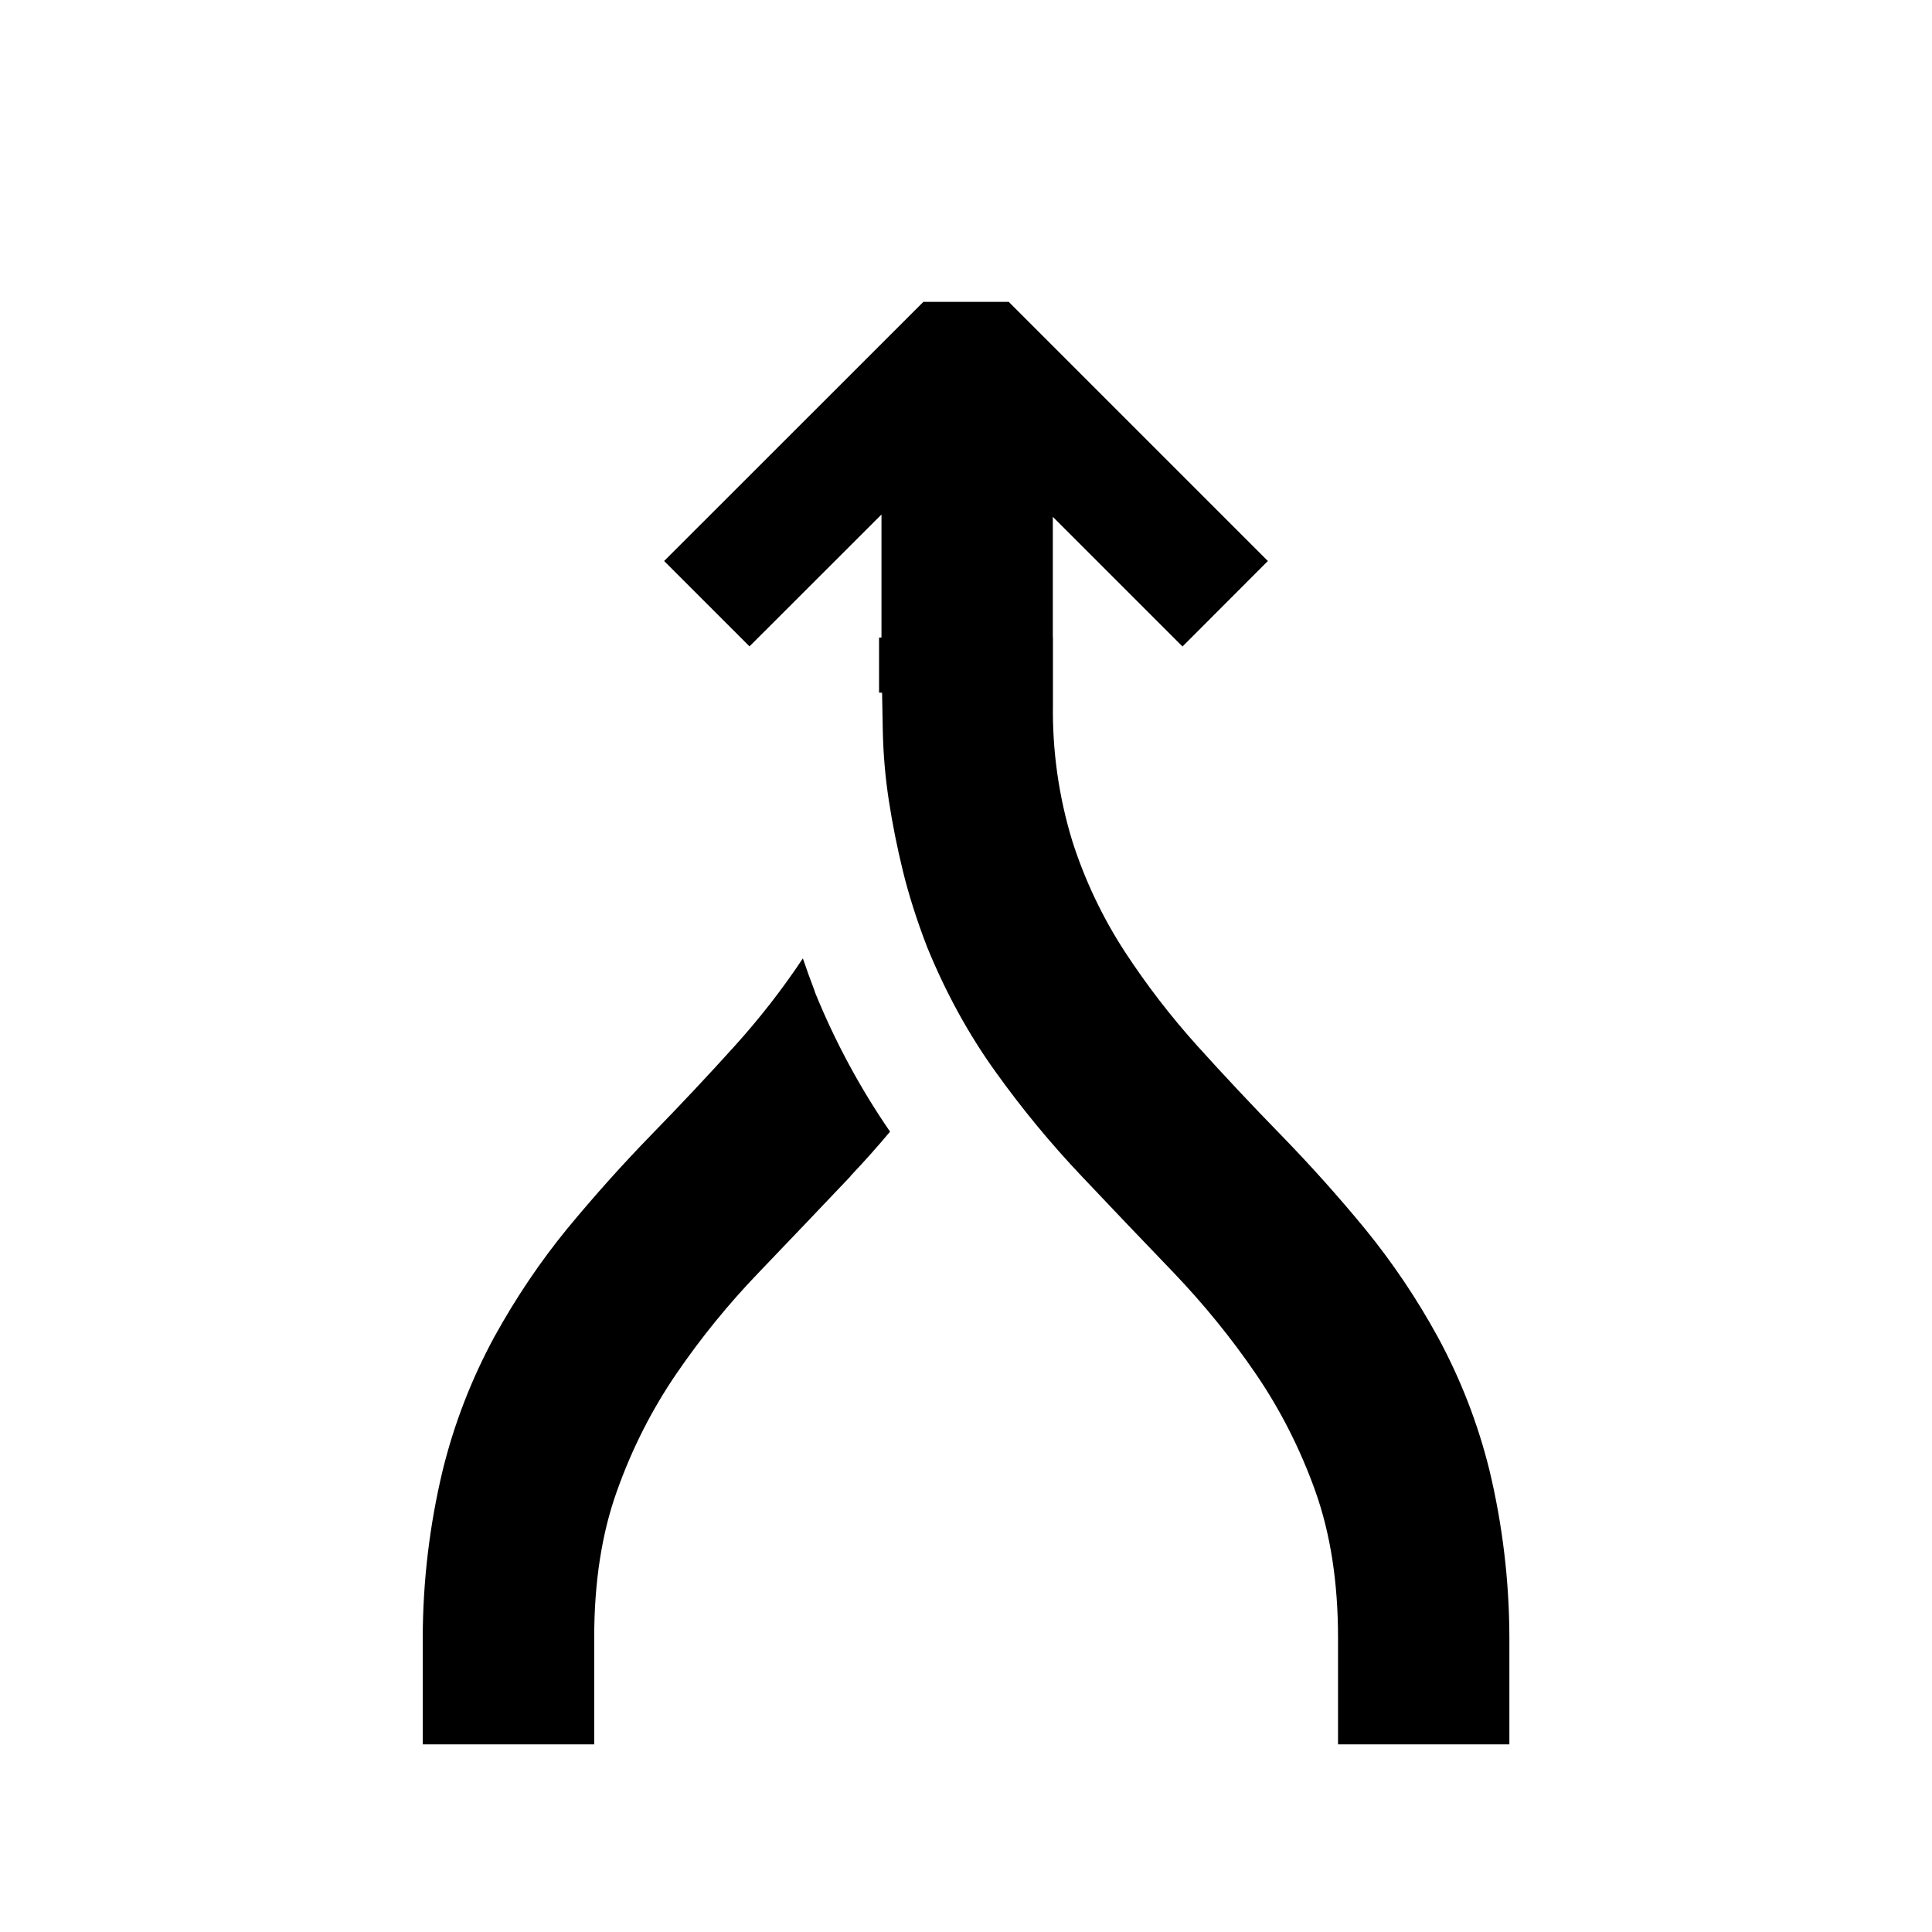
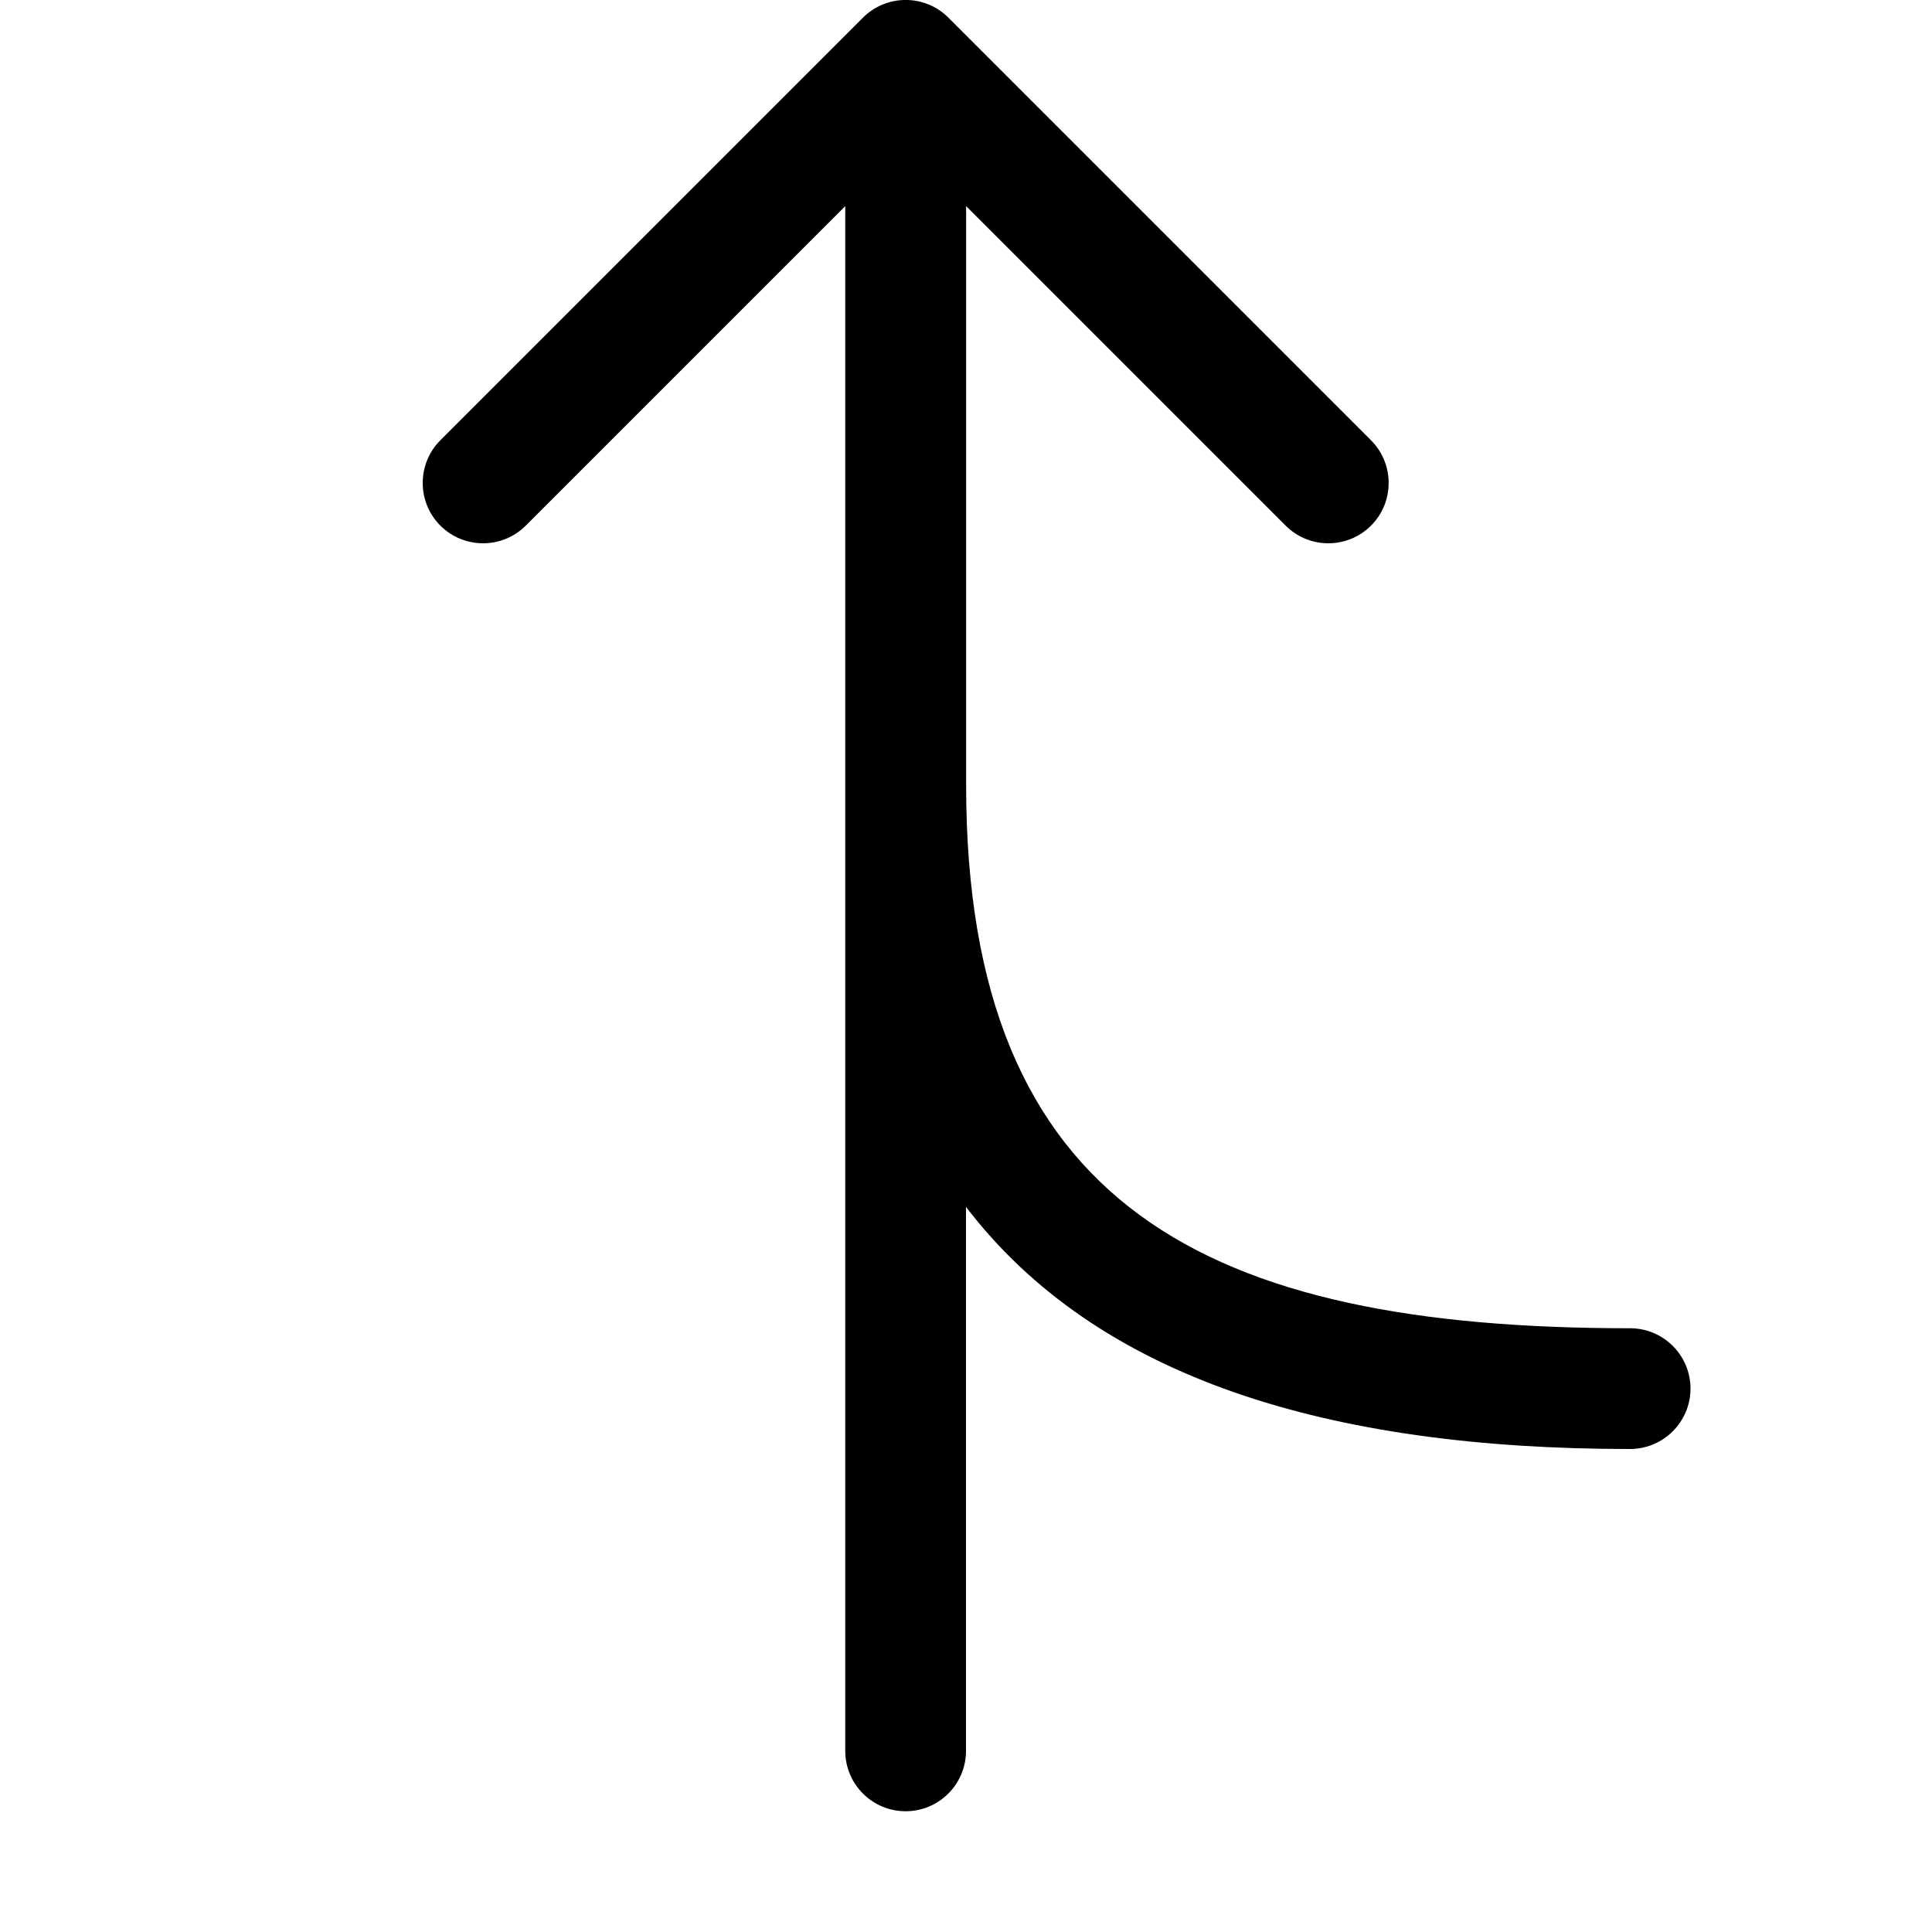
<svg xmlns="http://www.w3.org/2000/svg" width="16" height="16" viewBox="0 0 16 16" fill="currentColor">
-   <path fill-rule="evenodd" clip-rule="evenodd" d="M10.5 4.646L8.354 2.5h-.707L5.5 4.646l.707.707L7.3 4.261V5.28h-.02v.456l.025.001.006.319c.004.187.02.379.05.574.03.195.069.39.117.586.048.195.114.404.2.627.155.379.343.722.565 1.031.221.309.46.598.715.867.255.27.508.535.76.797.25.262.478.541.681.838.203.297.368.621.494.973.125.351.188.755.188 1.213v.884H12.5v-.884a5.991 5.991 0 0 0-.166-1.39 4.638 4.638 0 0 0-.427-1.1 5.875 5.875 0 0 0-.604-.897c-.222-.27-.453-.527-.693-.774-.24-.246-.471-.492-.693-.738a6.39 6.39 0 0 1-.604-.785 3.794 3.794 0 0 1-.433-.914 3.676 3.676 0 0 1-.16-1.13V5.28h-.001v-1l1.074 1.074.707-.708zM7.042 9.741a8.19 8.19 0 0 0 .329-.369 6.06 6.06 0 0 1-.62-1.15L6.744 8.2a7.26 7.26 0 0 1-.095-.263c-.17.256-.359.498-.565.726-.222.246-.453.492-.693.738-.24.247-.47.504-.693.774-.221.27-.423.568-.604.896a4.643 4.643 0 0 0-.427 1.102 5.995 5.995 0 0 0-.166 1.389v.884h1.42v-.884c0-.457.062-.862.188-1.213.125-.352.29-.676.493-.973.203-.297.43-.576.682-.838.251-.262.504-.527.76-.797z" />
+   <path d="M7.147 0.146C7.342 -0.049 7.659 -0.049 7.854 0.146L11.354 3.646C11.549 3.841 11.549 4.159 11.354 4.353C11.159 4.548 10.842 4.548 10.647 4.353L8.001 1.707V6.5C8.001 10 10 11 13.5 11C13.776 11 14 11.224 14 11.5C14 11.776 13.775 12 13.499 12C10.998 12 9.083 11.413 8 9.995V14.5C8 14.776 7.776 15 7.5 15C7.224 15 7 14.776 7 14.5V1.707L4.354 4.353C4.159 4.548 3.842 4.548 3.647 4.353C3.452 4.158 3.452 3.841 3.647 3.646L7.147 0.146Z" />
</svg>
